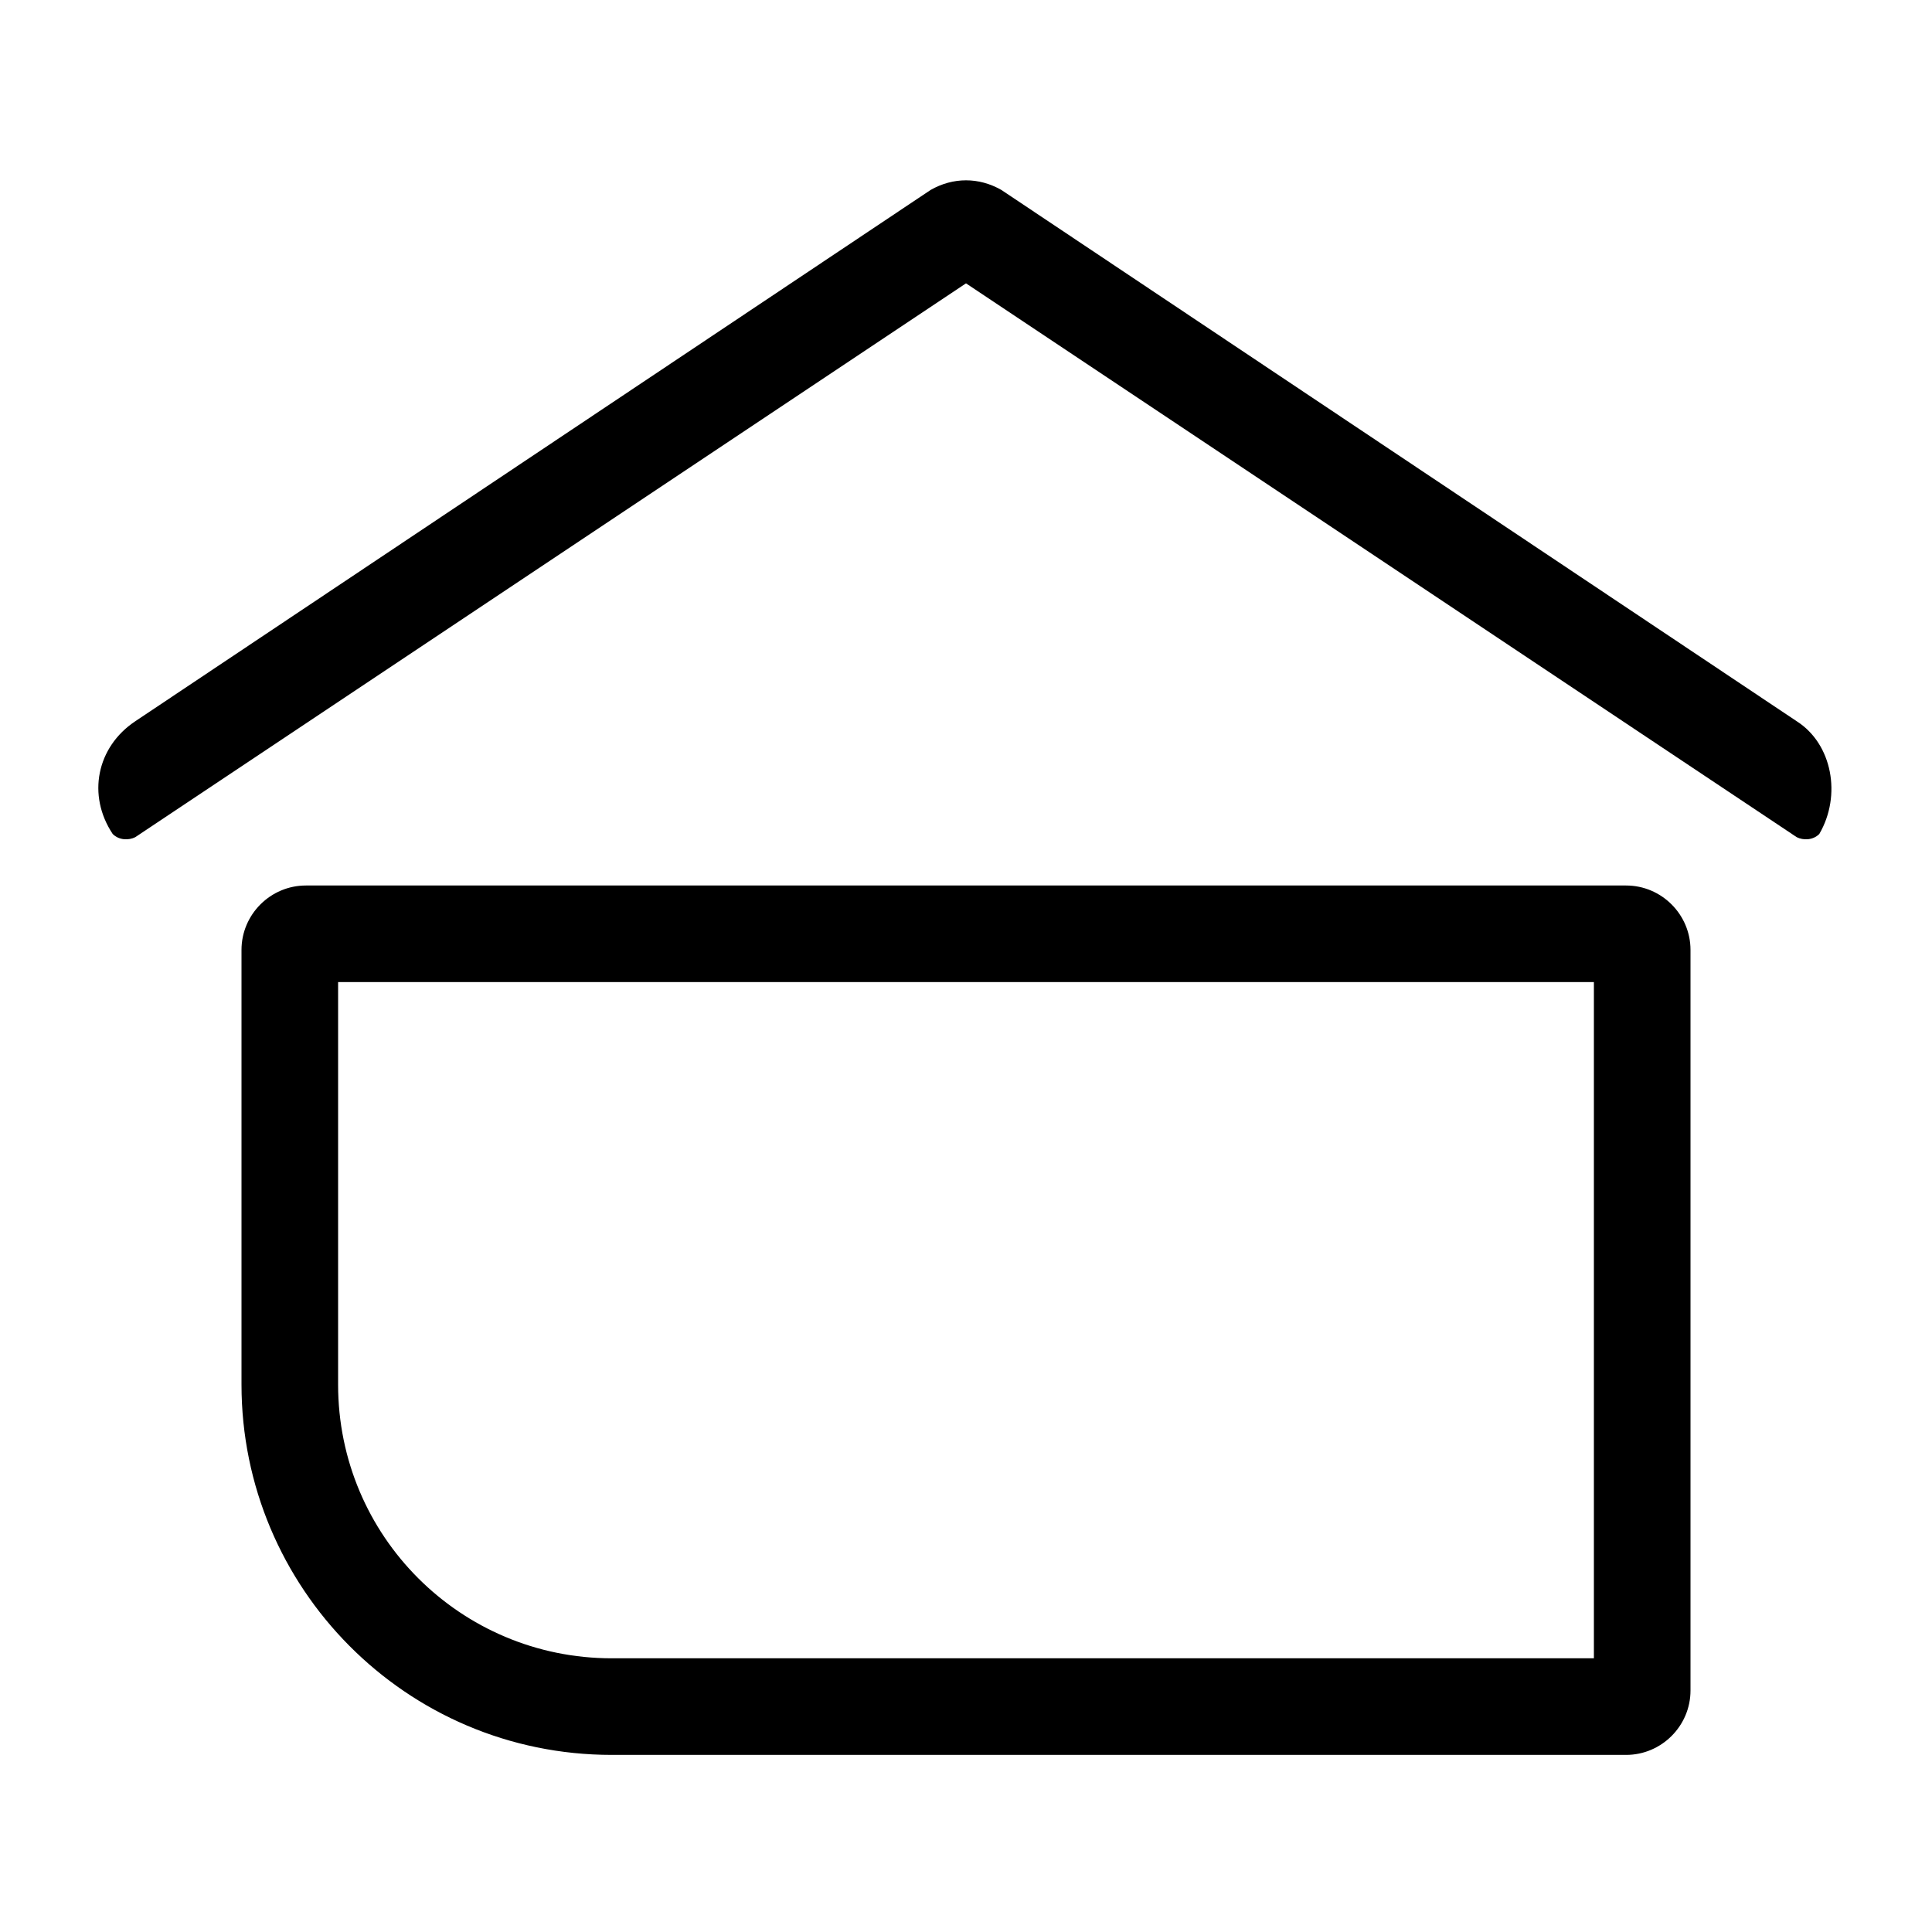
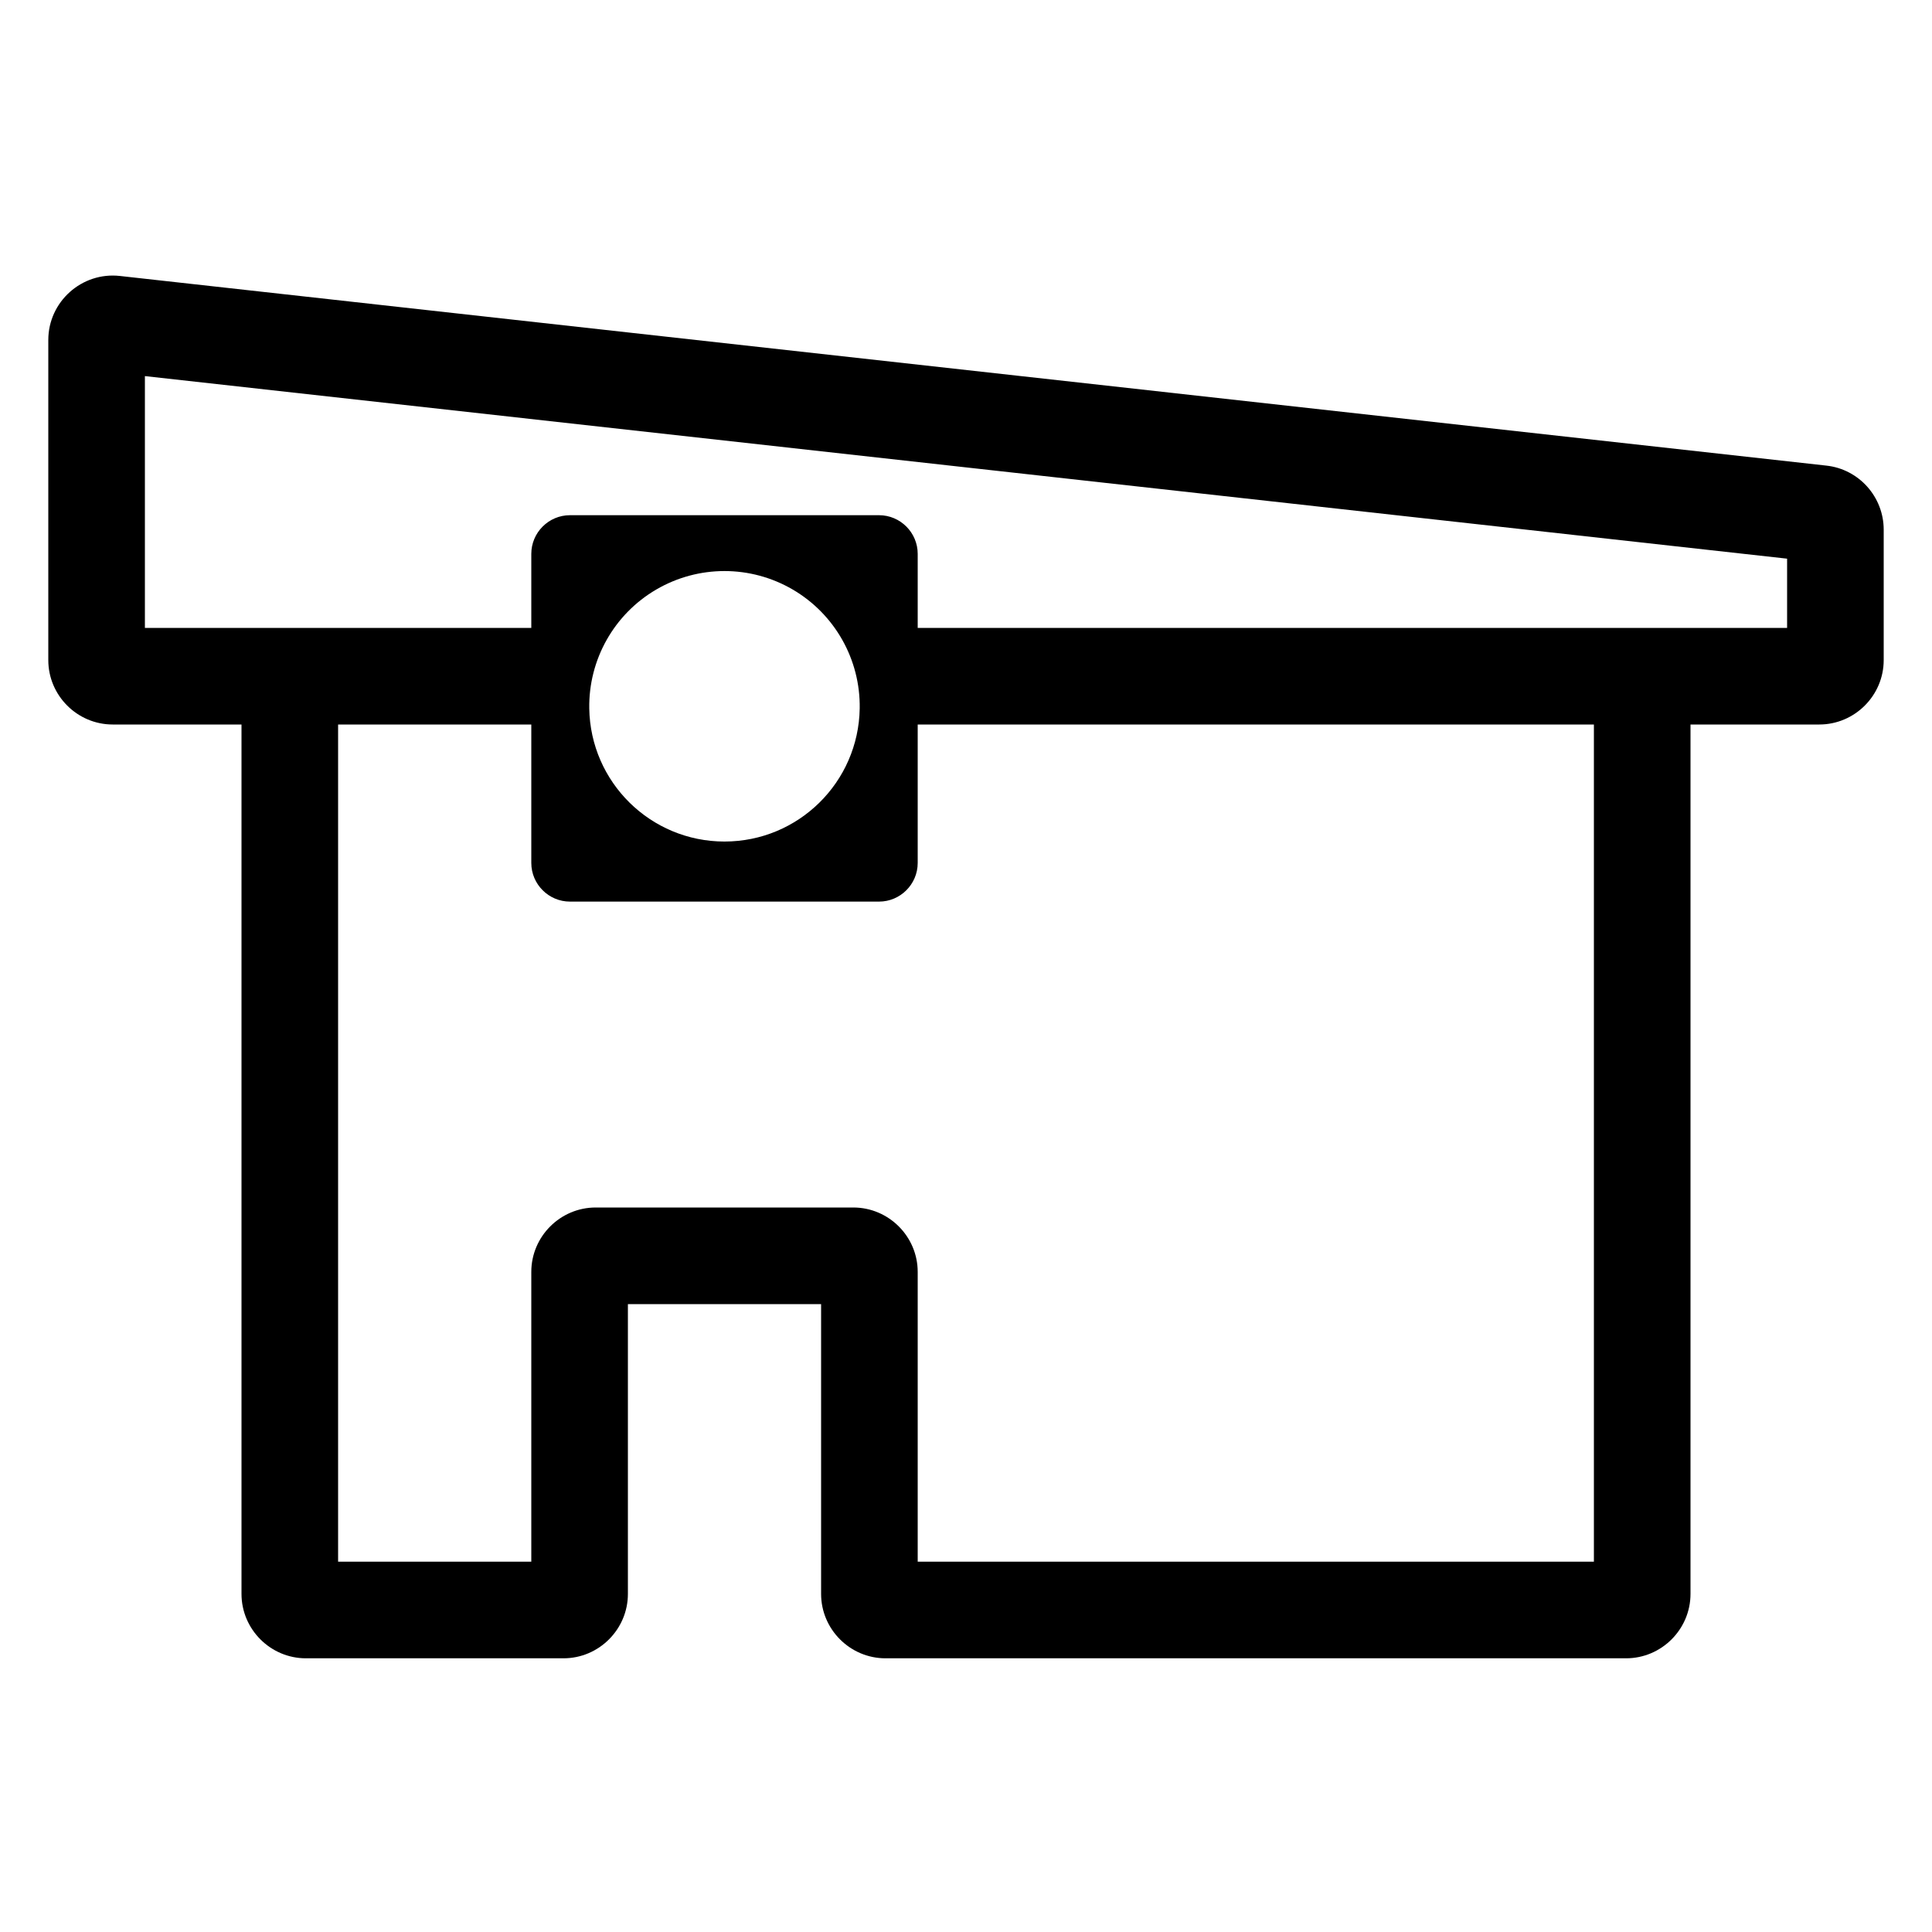
- <svg xmlns="http://www.w3.org/2000/svg" version="1.1" id="eps" x="0px" y="0px" viewBox="0 0 60 60" style="enable-background:new 0 0 60 60;" xml:space="preserve">
-   <g>
-     <path d="M55.8,22.4L31.1,5.9c-0.7-0.4-1.5-0.4-2.2,0L4.2,22.4c-1.2,0.8-1.5,2.3-0.7,3.5C3.7,26.1,4,26.1,4.2,26L30,8.8L55.8,26   c0.2,0.1,0.5,0.1,0.7-0.1C57.2,24.7,56.9,23.1,55.8,22.4z" />
-     <path d="M50.5,27.5h-41c-1.1,0-2,0.9-2,2V43c0,6.3,5.1,11.5,11.5,11.5h31.5c1.1,0,2-0.9,2-2v-23C52.5,28.4,51.6,27.5,50.5,27.5z    M49.5,51.5H19c-4.7,0-8.5-3.8-8.5-8.5V30.5h39V51.5z" />
-   </g>
+ <svg xmlns="http://www.w3.org/2000/svg" viewBox="0 0 60 60">
+   <path d="M56.72 14.46l-53-5.89c-1.18-.13-2.22.8-2.22 1.99v9.94c0 1.1.9 2 2 2h4v27c0 1.1.9 2 2 2h8c1.1 0 2-.9 2-2v-9h6v9c0 1.1.9 2 2 2h23c1.1 0 2-.9 2-2v-27h4c1.1 0 2-.9 2-2v-4.05c0-1.02-.77-1.88-1.78-1.99zM49.5 48.5h-21v-9c0-1.1-.9-2-2-2h-8c-1.1 0-2 .9-2 2v9h-6v-26h6v4.3c0 .66.54 1.2 1.2 1.2h9.6c.66 0 1.2-.54 1.2-1.2v-4.3h21v26zM18.3 22a4.2 4.2 0 118.399-.001A4.2 4.2 0 0118.3 22zm37.2-2.5h-27v-2.3c0-.66-.54-1.2-1.2-1.2h-9.6c-.66 0-1.2.54-1.2 1.2v2.3h-12v-7.82l51 5.67v2.15z" />
</svg>
